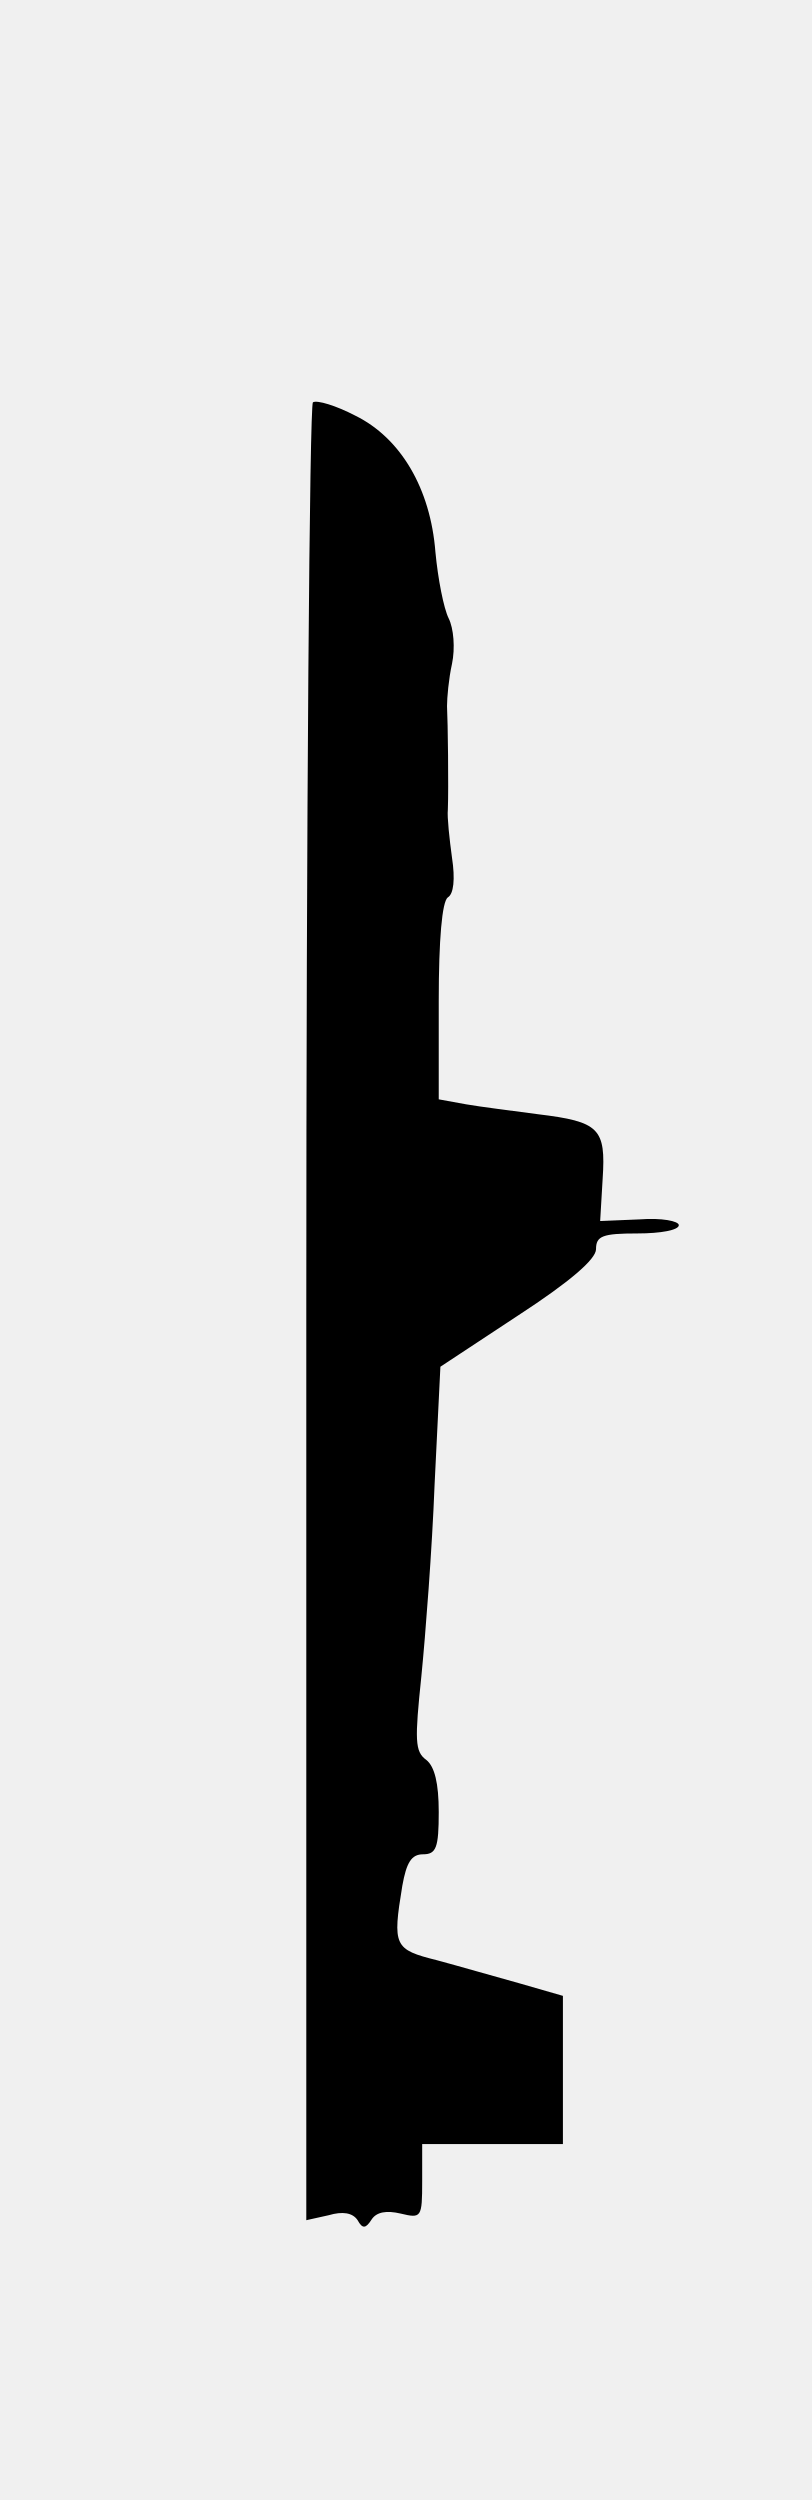
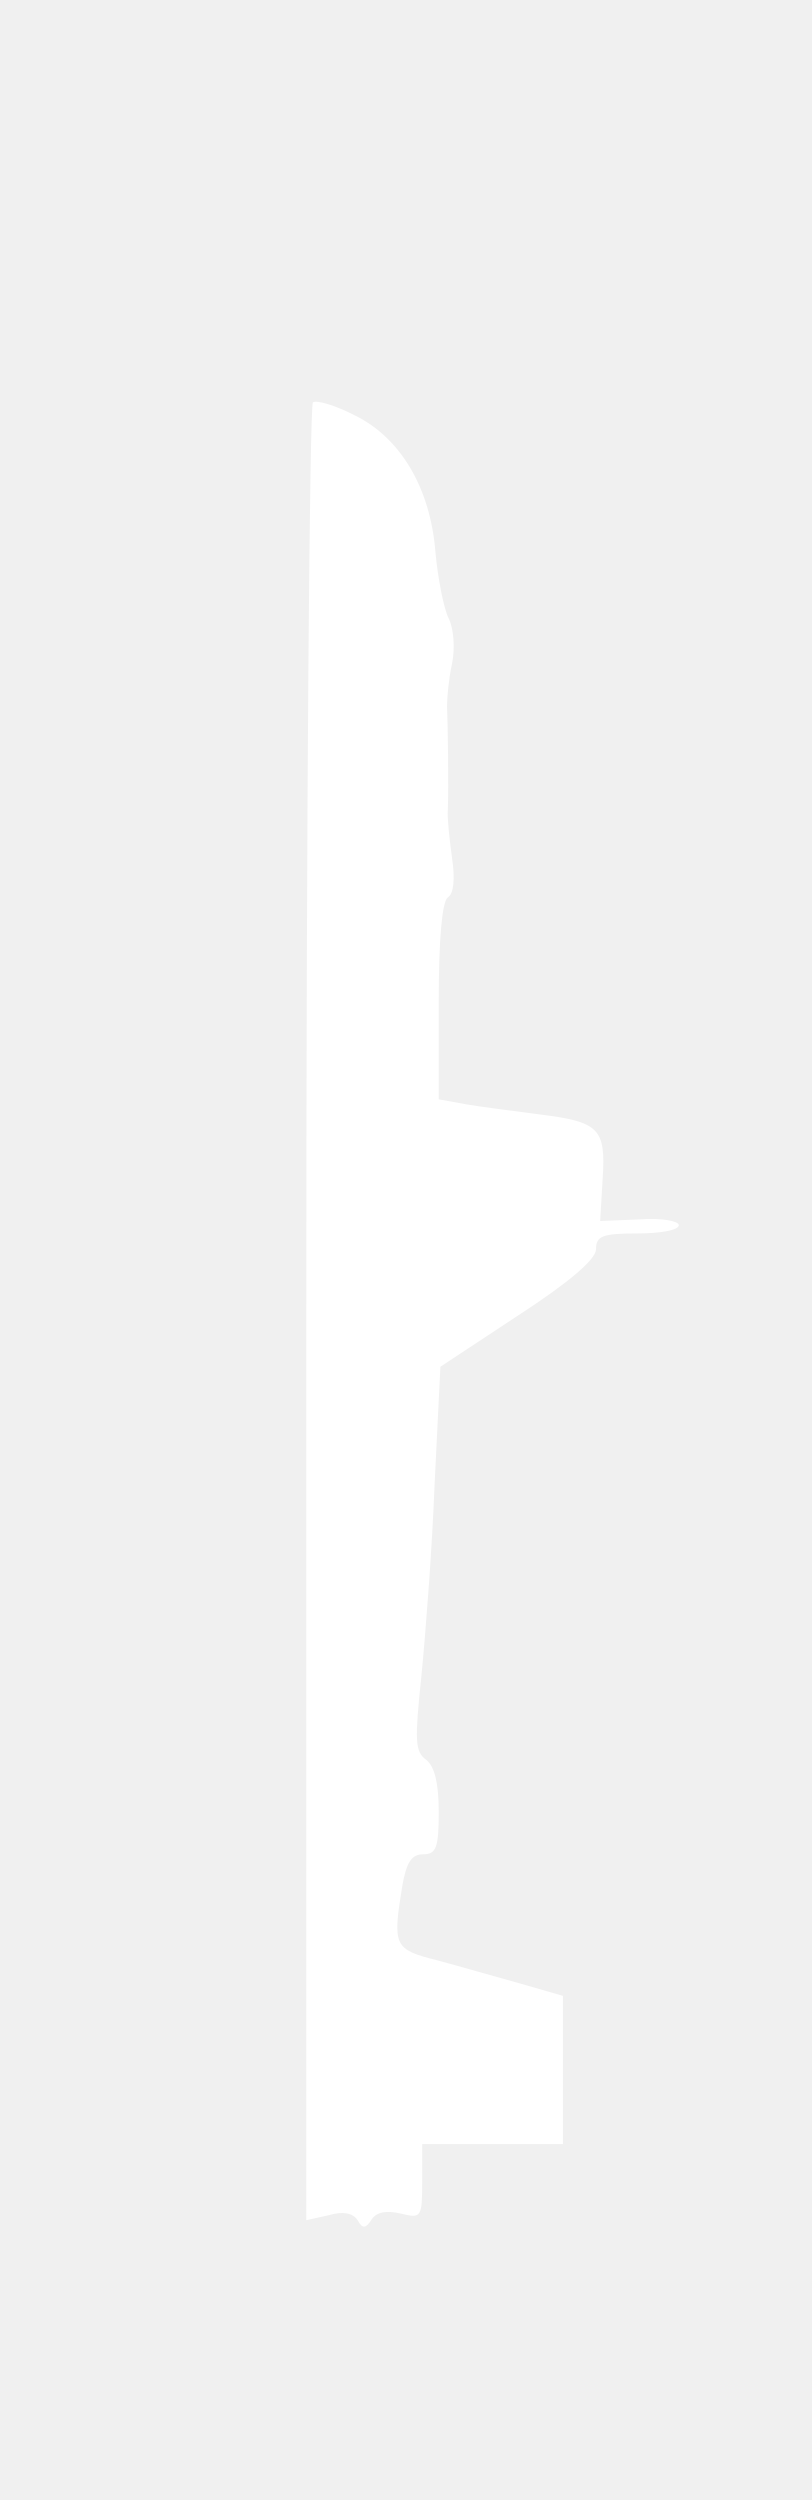
- <svg xmlns="http://www.w3.org/2000/svg" viewBox="0 0 98 302">
+ <svg xmlns="http://www.w3.org/2000/svg" fill="#ffffff" preserveAspectRatio="none" viewBox="0 0 98 302">
  <g transform="matrix(0 1 -1 0 98 -0)">
    <path transform="" d="M147.3 20.7l.2 4.8-5.1-.3c-6.1-.4-6.9.4-7.8 7.8-.4 3-.9 7-1.2 8.7l-.6 3.3h-11.9c-7.4 0-12-.4-12.5-1.1-.4-.7-2.2-.9-4.8-.5-2.2.3-4.9.6-5.8.5-2.7-.1-10.6 0-12.5.1-1 0-3.3-.2-5.1-.6-1.9-.4-4.3-.2-5.5.4-1.2.6-4.8 1.3-8 1.6-7.7.6-13.8 4.2-16.5 9.7-1.2 2.3-1.9 4.6-1.6 5.1.3.4 49.8.8 110.1.8h109.5l-.6-2.7c-.5-1.7-.3-2.9.6-3.5 1.1-.6 1-1-.1-1.7-.9-.6-1.1-1.8-.7-3.5.6-2.5.5-2.6-3.9-2.6H259V30h-17.9l-1.5 5.2c-.8 2.9-2.1 7.4-2.8 10-1.3 5.2-1.7 5.4-9 4.2-2.8-.5-3.8-1.1-3.8-2.5 0-1.6-.8-1.9-5.1-1.9-3.5 0-5.5.5-6.3 1.5-1 1.4-2.4 1.4-10.1.6-5-.5-15.4-1.3-23.2-1.6l-14.2-.7-6.2-9.4c-4.1-6.3-6.8-9.4-8-9.4-1.6 0-1.9-.8-1.9-5 0-2.8-.4-5-1-5-.5 0-.9 2.1-.7 4.7z" />
  </g>
</svg>
